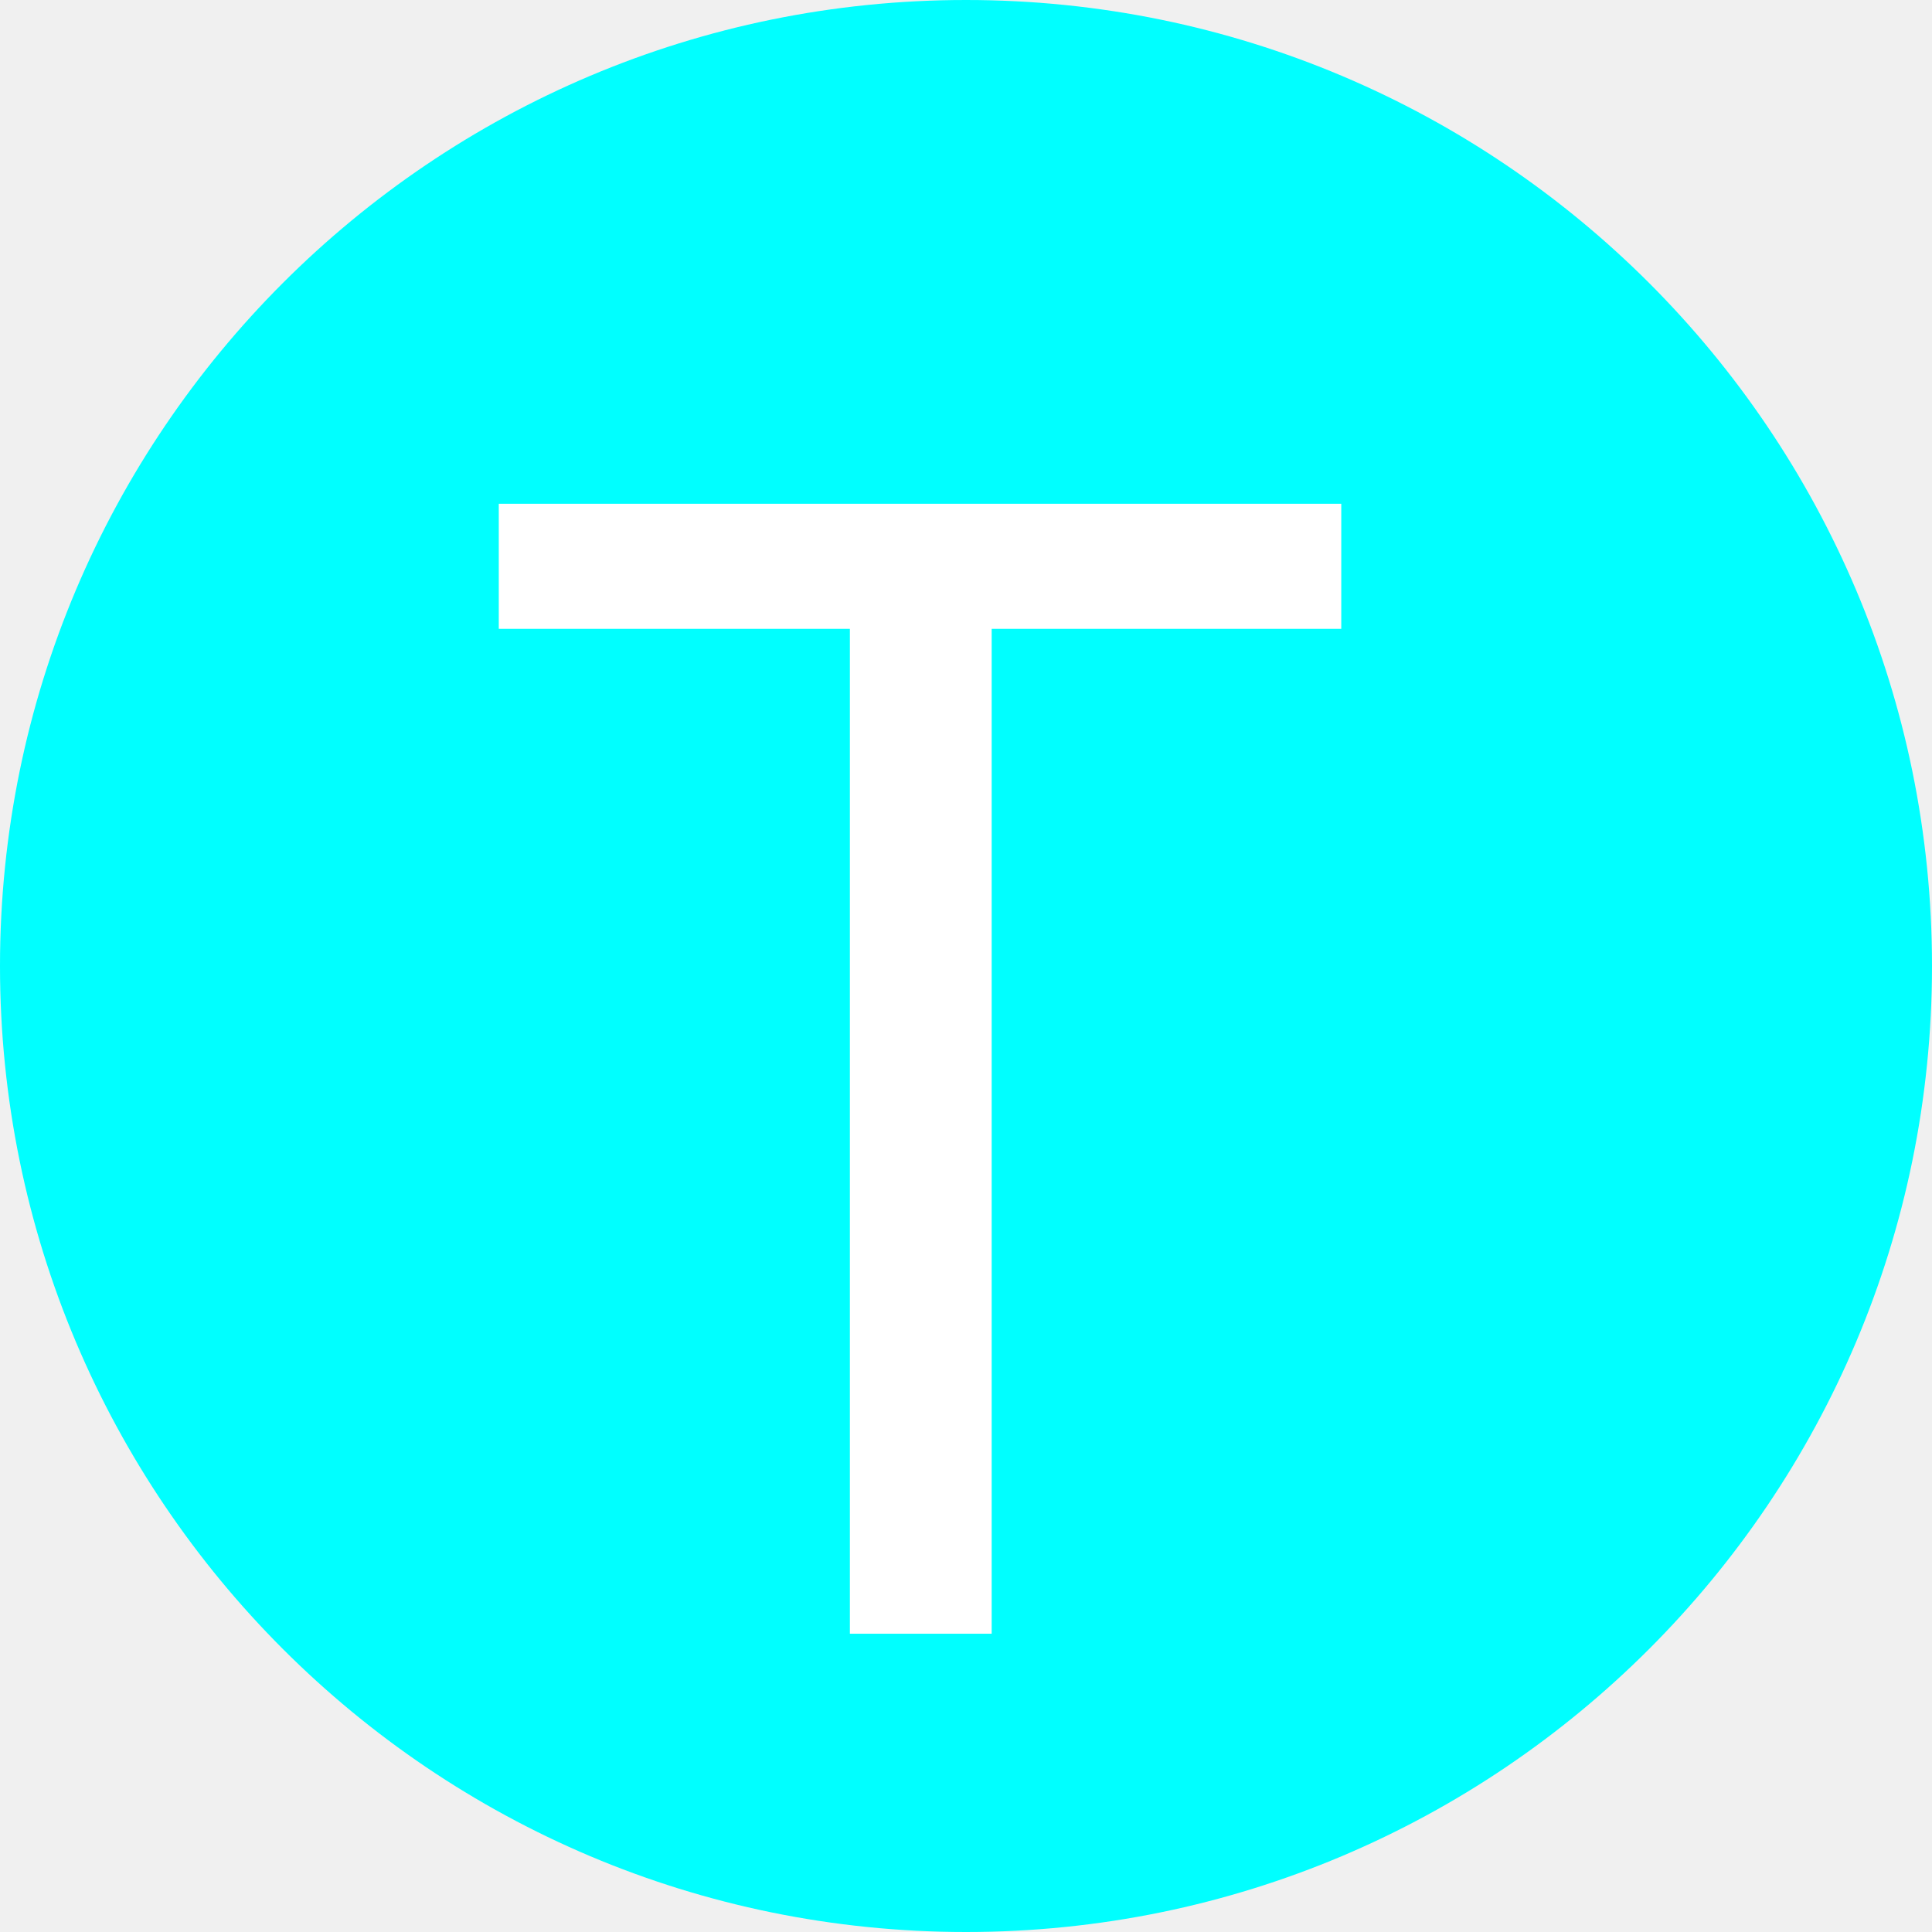
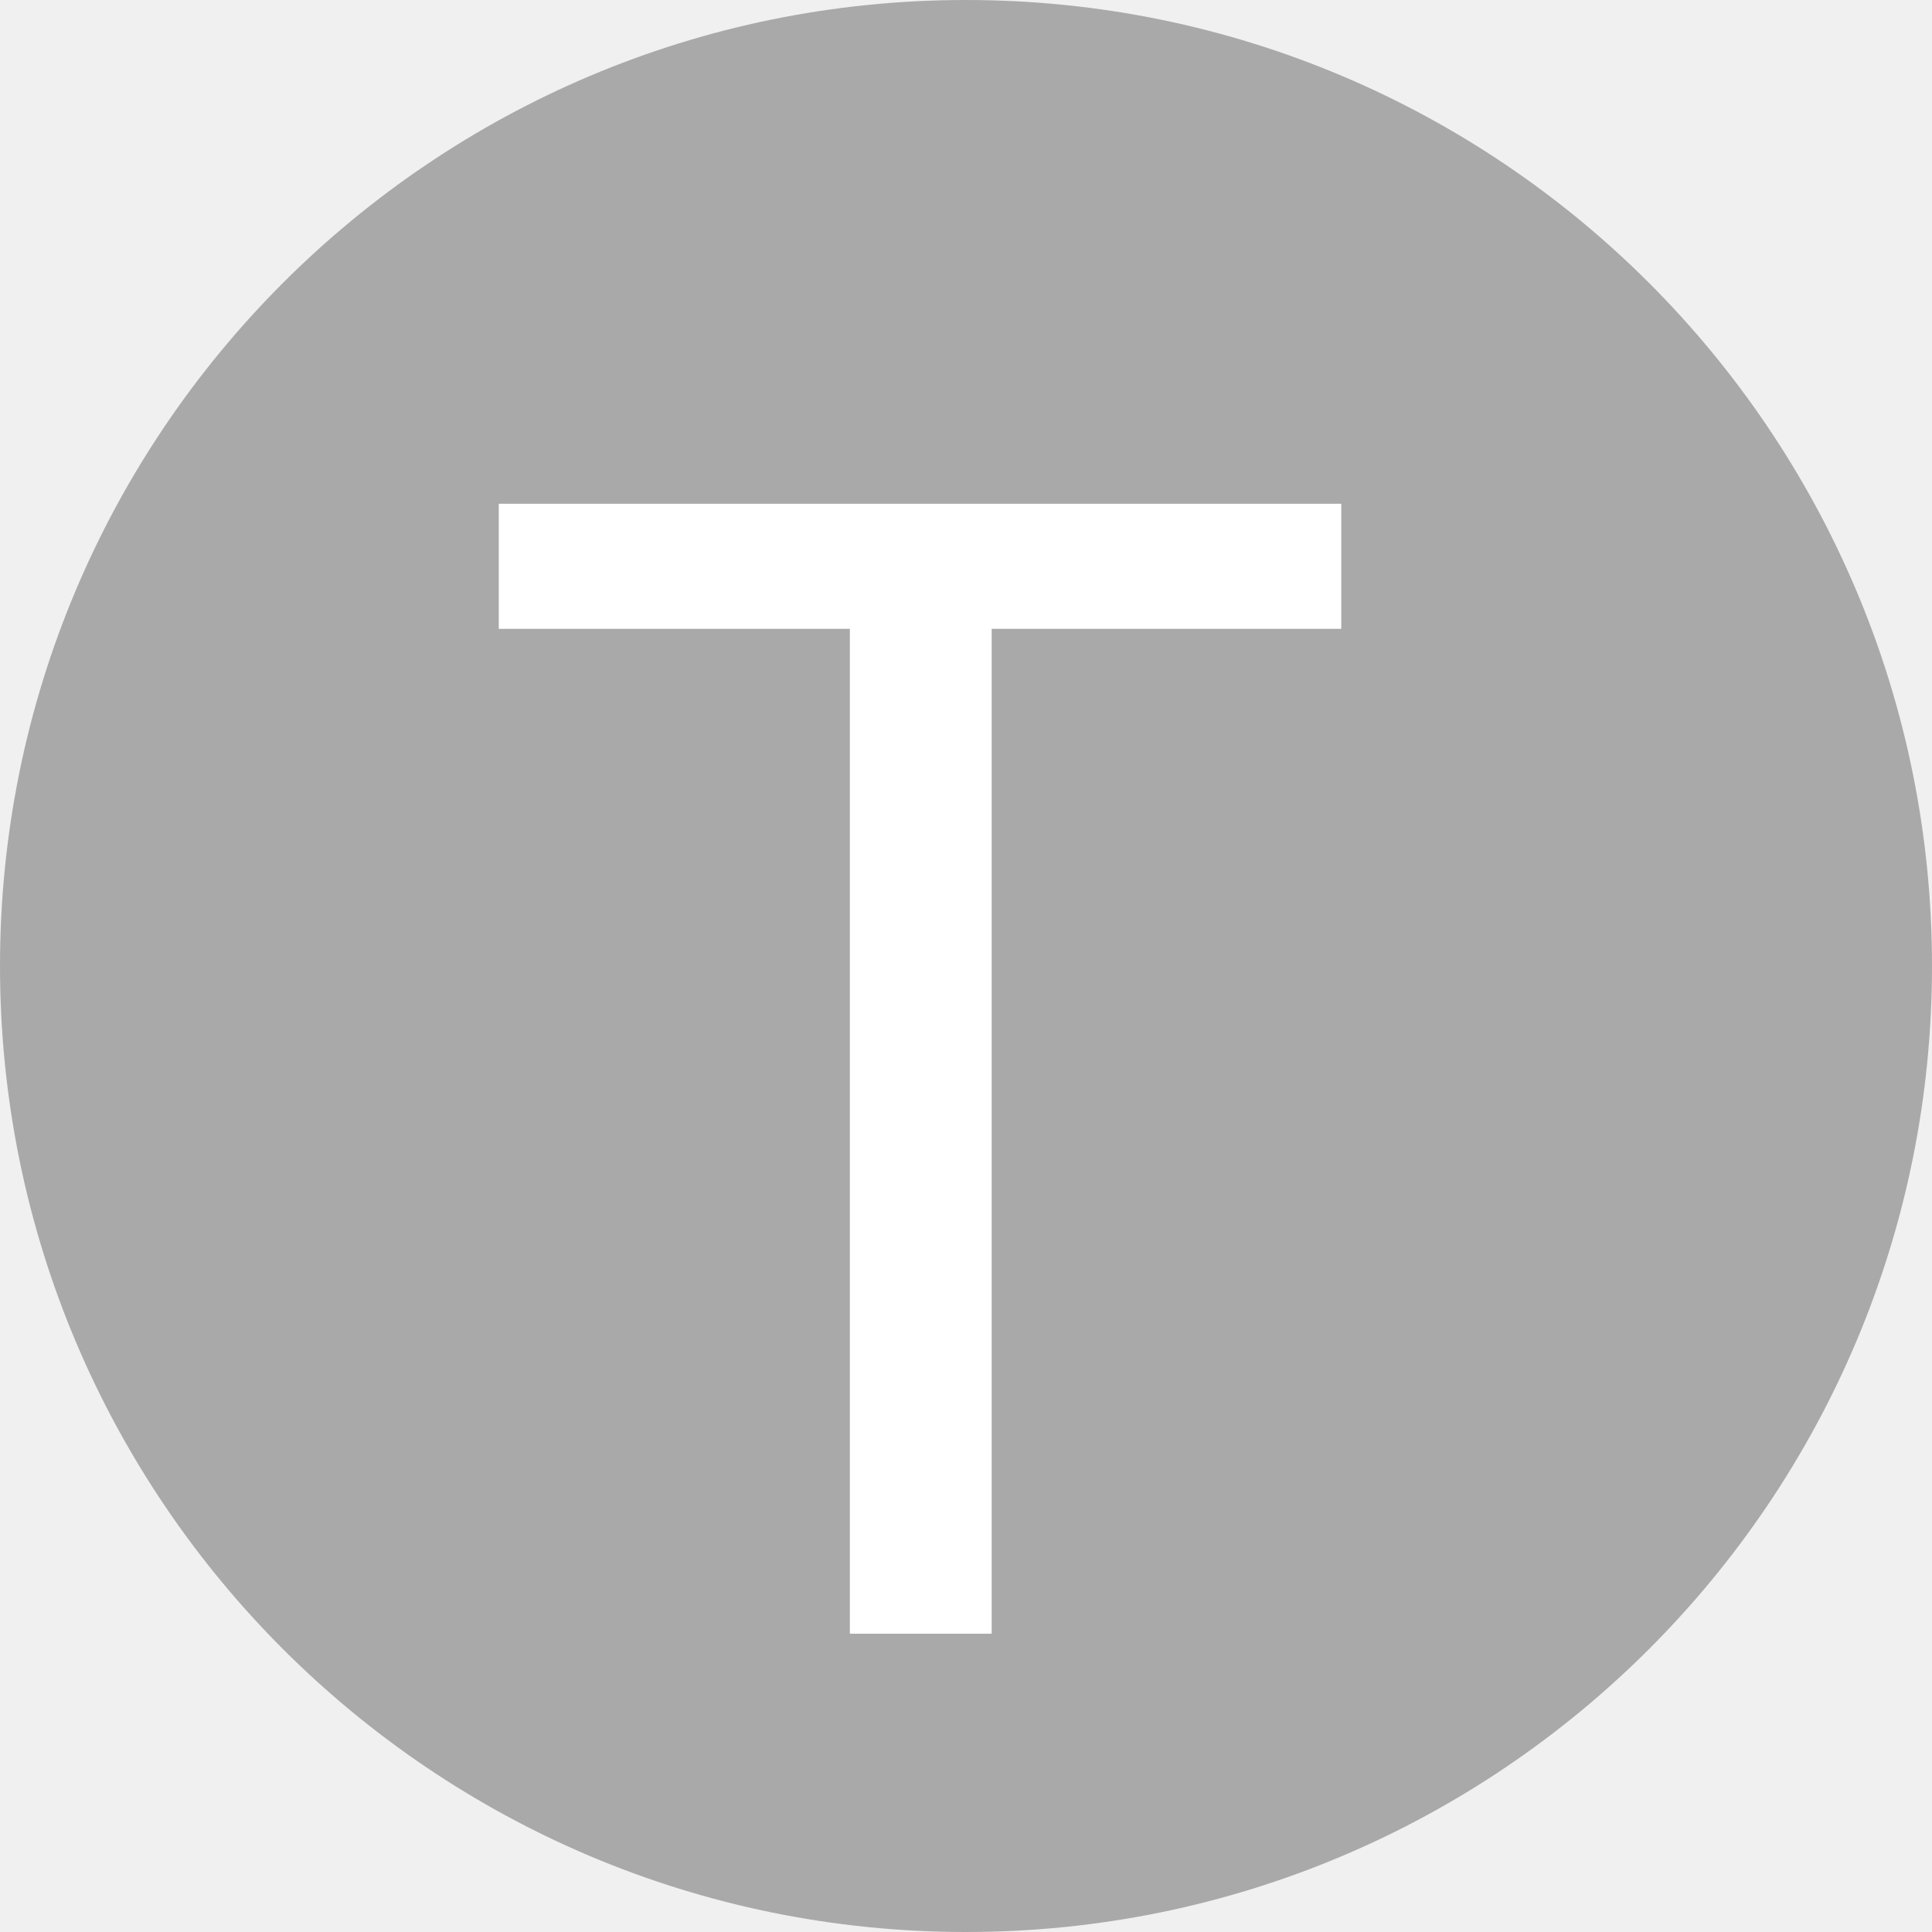
- <svg xmlns="http://www.w3.org/2000/svg" width="120mm" height="120mm" viewBox="0 0 120 120" version="1.1" id="svg8">
+ <svg xmlns="http://www.w3.org/2000/svg" class="timeline" width="120mm" height="120mm" viewBox="0 0 120 120" version="1.1" id="svg8">
  <defs id="defs2">
    <rect x="114.149" y="160.262" width="3.78" height="35.53" id="rect20" />
    <rect x="89.202" y="148.923" width="26.458" height="24.19" id="rect14" />
  </defs>
  <g id="layer1" transform="translate(-45.35714,-65.0119)">
    <text xml:space="preserve" id="text12" style="font-style:normal;font-weight:normal;font-size:10.583px;line-height:1.25;font-family:sans-serif;white-space:pre;shape-inside:url(#rect14);fill:#000000;fill-opacity:1;stroke:none;" />
    <text xml:space="preserve" id="text18" style="font-style:normal;font-weight:normal;font-size:10.583px;line-height:1.25;font-family:sans-serif;white-space:pre;shape-inside:url(#rect20);fill:#000000;fill-opacity:1;stroke:none;" />
    <g id="g35" transform="translate(45.35714,65.0119)">
-       <circle r="60" transform="scale(-1,1)" cy="60" cx="-60" id="path24" style="fill:#00ffff;fill-rule:evenodd;stroke-width:0.263" />
+       <circle r="60" transform="scale(-1,1)" cy="60" cx="-60" id="path24" style="fill:#a9a9a9;fill-rule:evenodd;stroke-width:0.263" />
      <text transform="scale(0.9976085,1.002397)" id="text30" y="101.229" x="30.072" style="font-style:normal;font-weight:normal;font-size:98.069px;line-height:1.25;font-family:sans-serif;fill:#ffffff;fill-opacity:1;stroke:none;stroke-width:2.452" xml:space="preserve">
        <tspan style="fill:#ffffff;stroke-width:2.452" y="101.229" x="30.072" id="tspan55">T</tspan>
      </text>
    </g>
  </g>
</svg>
